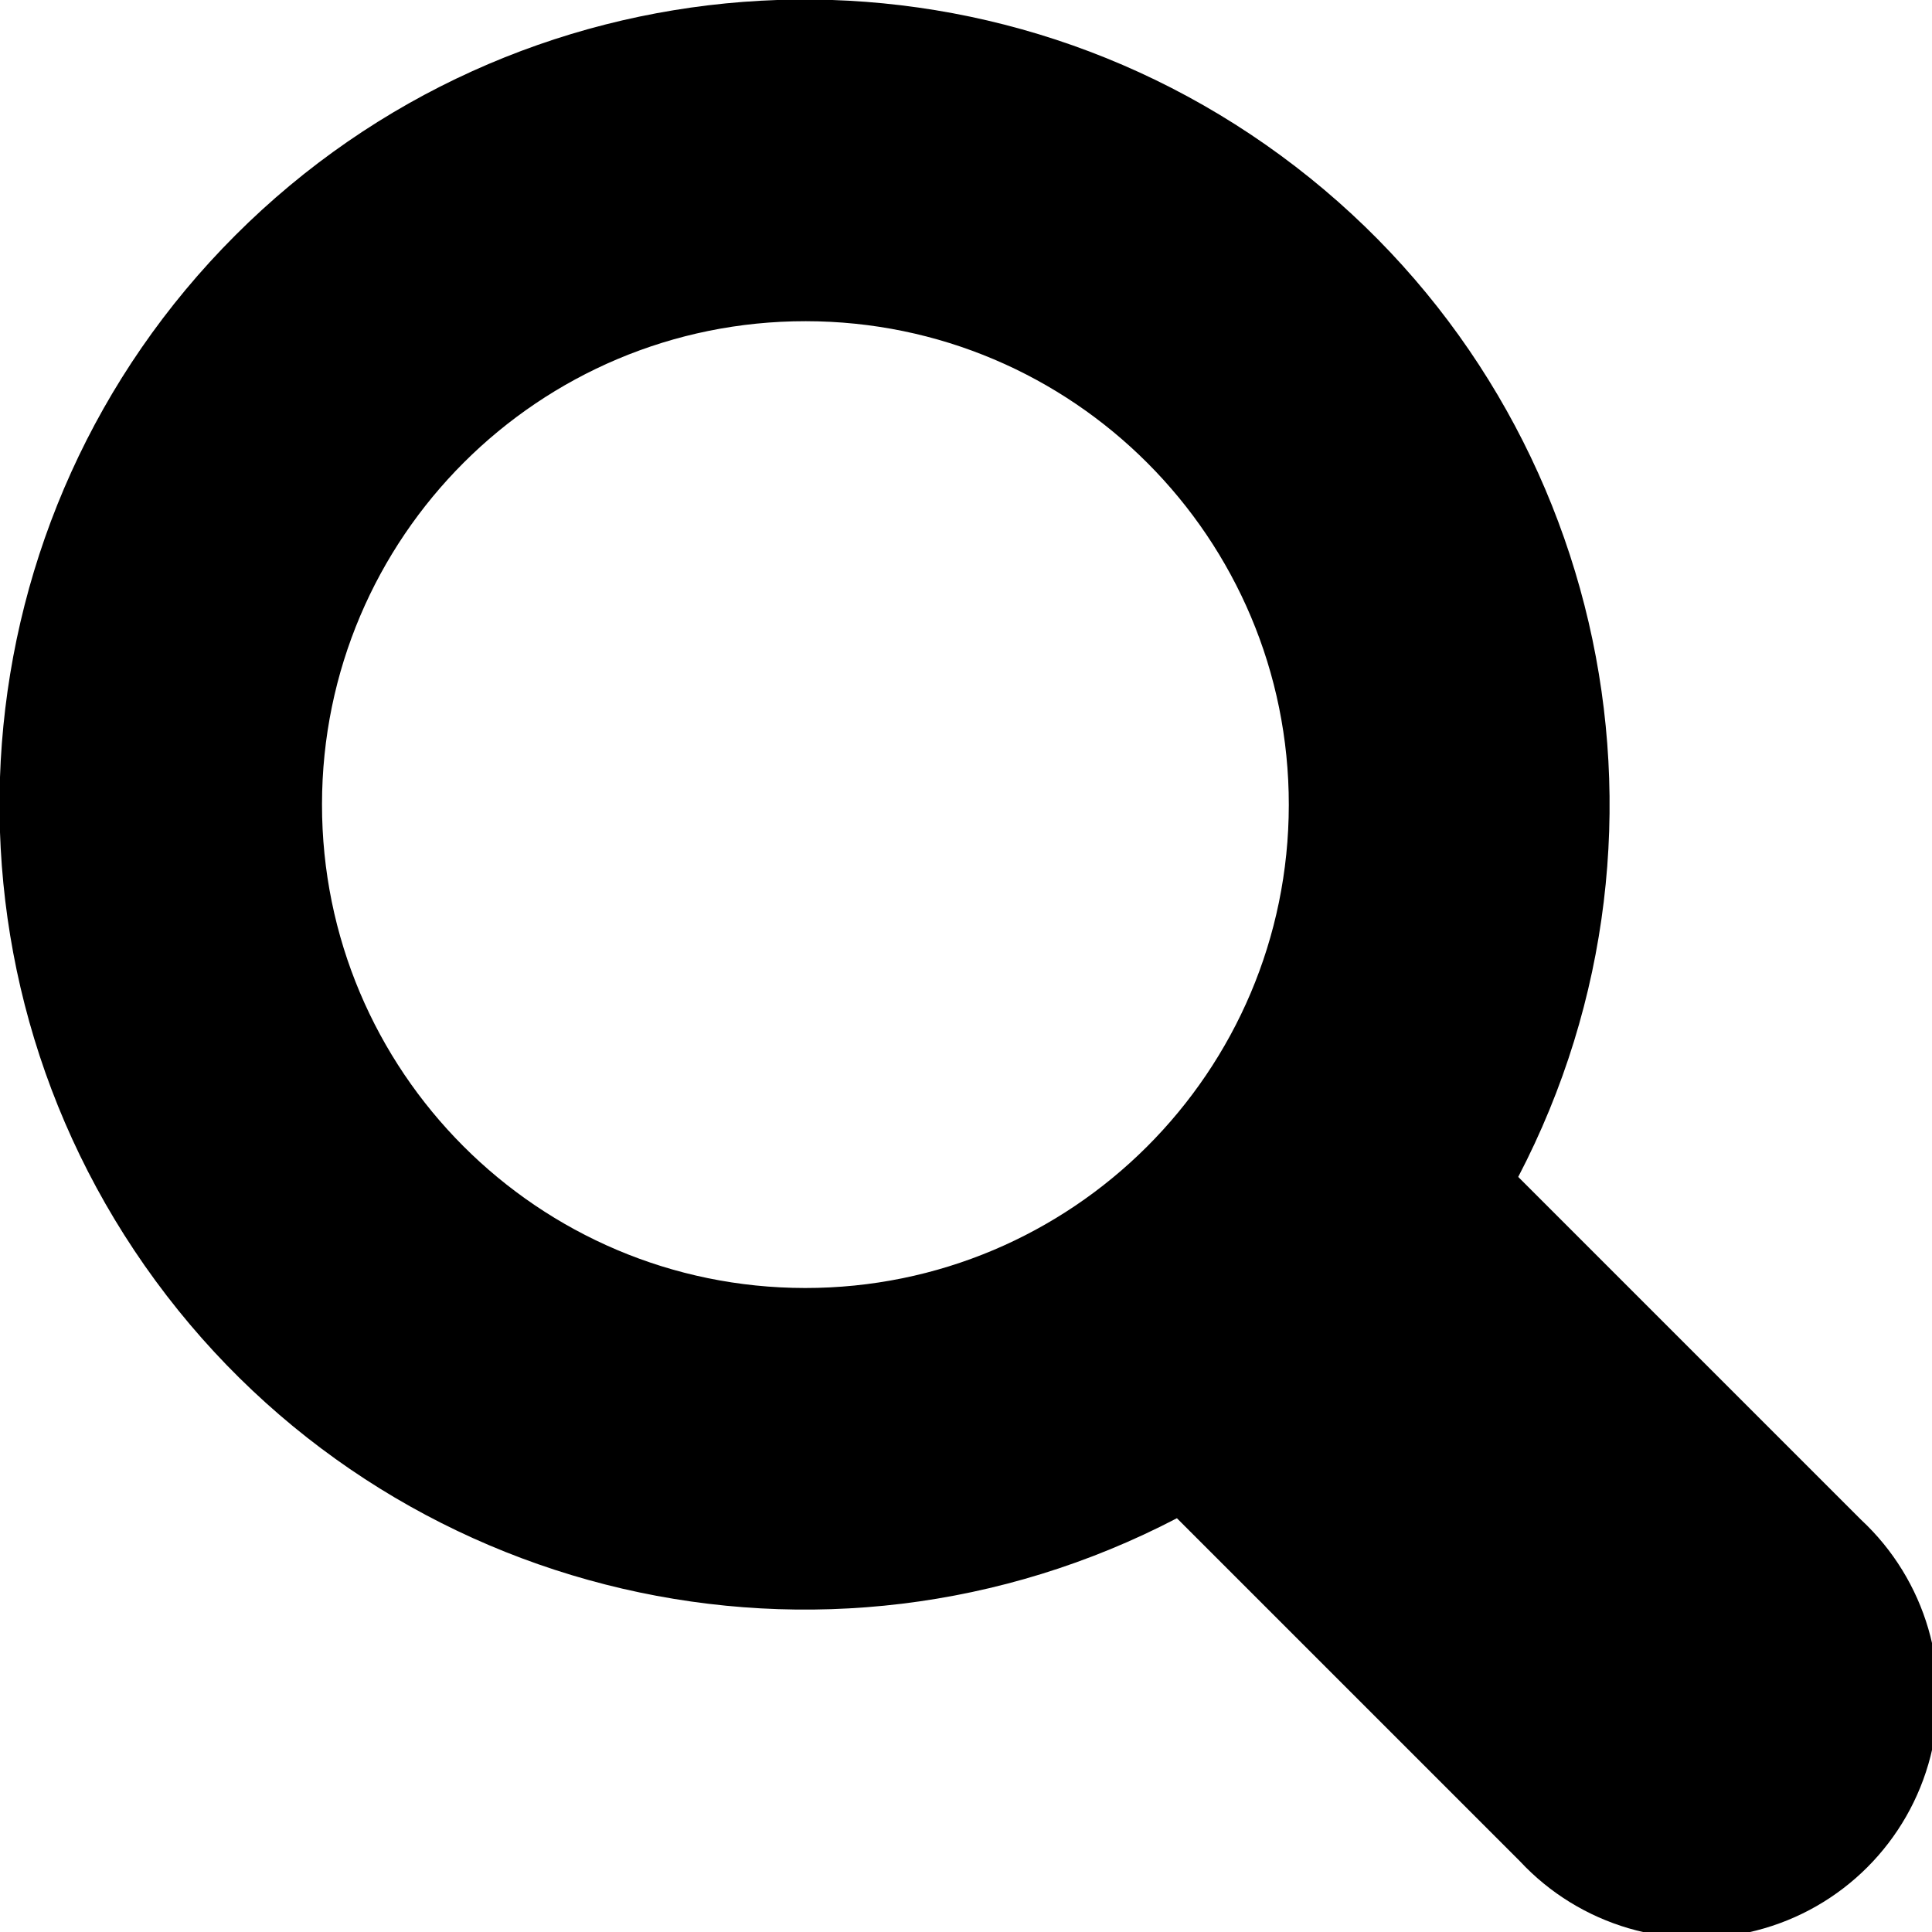
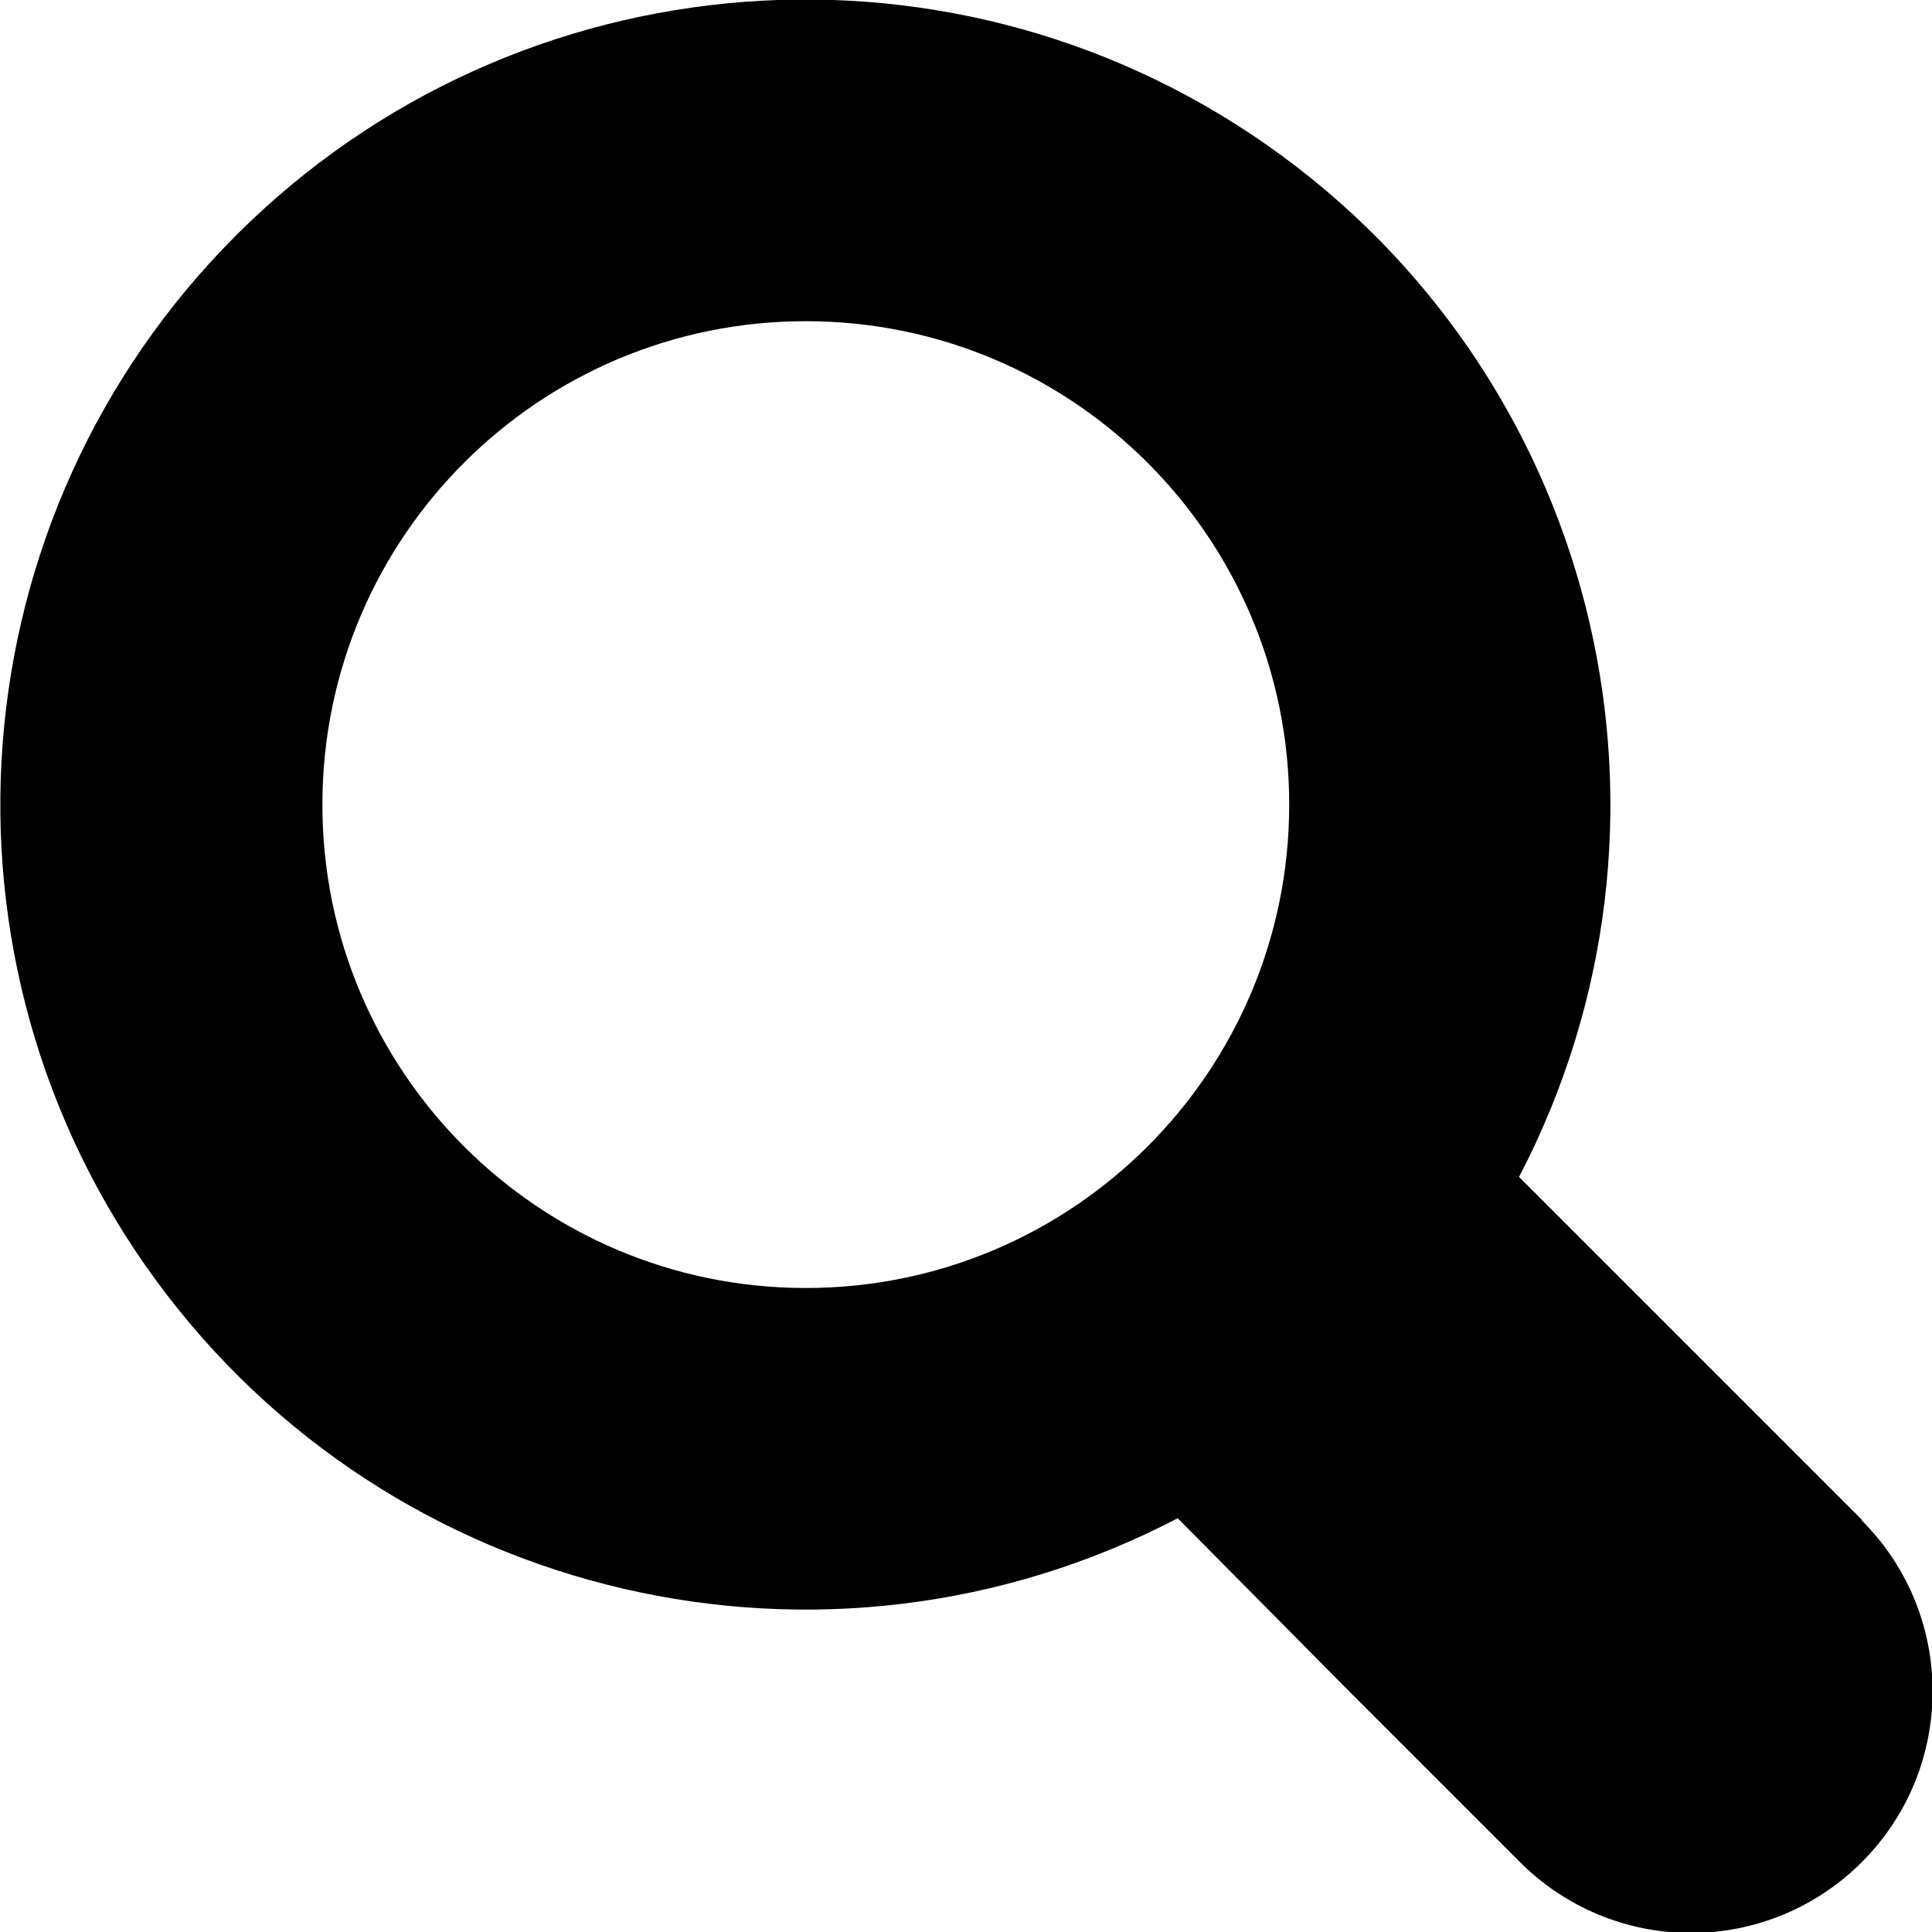
<svg xmlns="http://www.w3.org/2000/svg" width="24" height="24">
-   <path d="M10 16a6 6 0 1 1 .01-12.01A6 6 0 0 1 10 16m13.12 2.88-4.26-4.26a10 10 0 1 0-4.24 4.24l4.26 4.26a3 3 0 1 0 4.24-4.24" />
+   <path d="M10 16a6 6 0 1 1 .02-12.01A6 6 0 0 1 10 16m13.13 2.88L21 16.75l-2.13-2.13a10 10 0 1 0-4.24 4.24L16.75 21l2.13 2.13a3 3 0 0 0 4.25 0 3 3 0 0 0 0-4.24" />
</svg>
